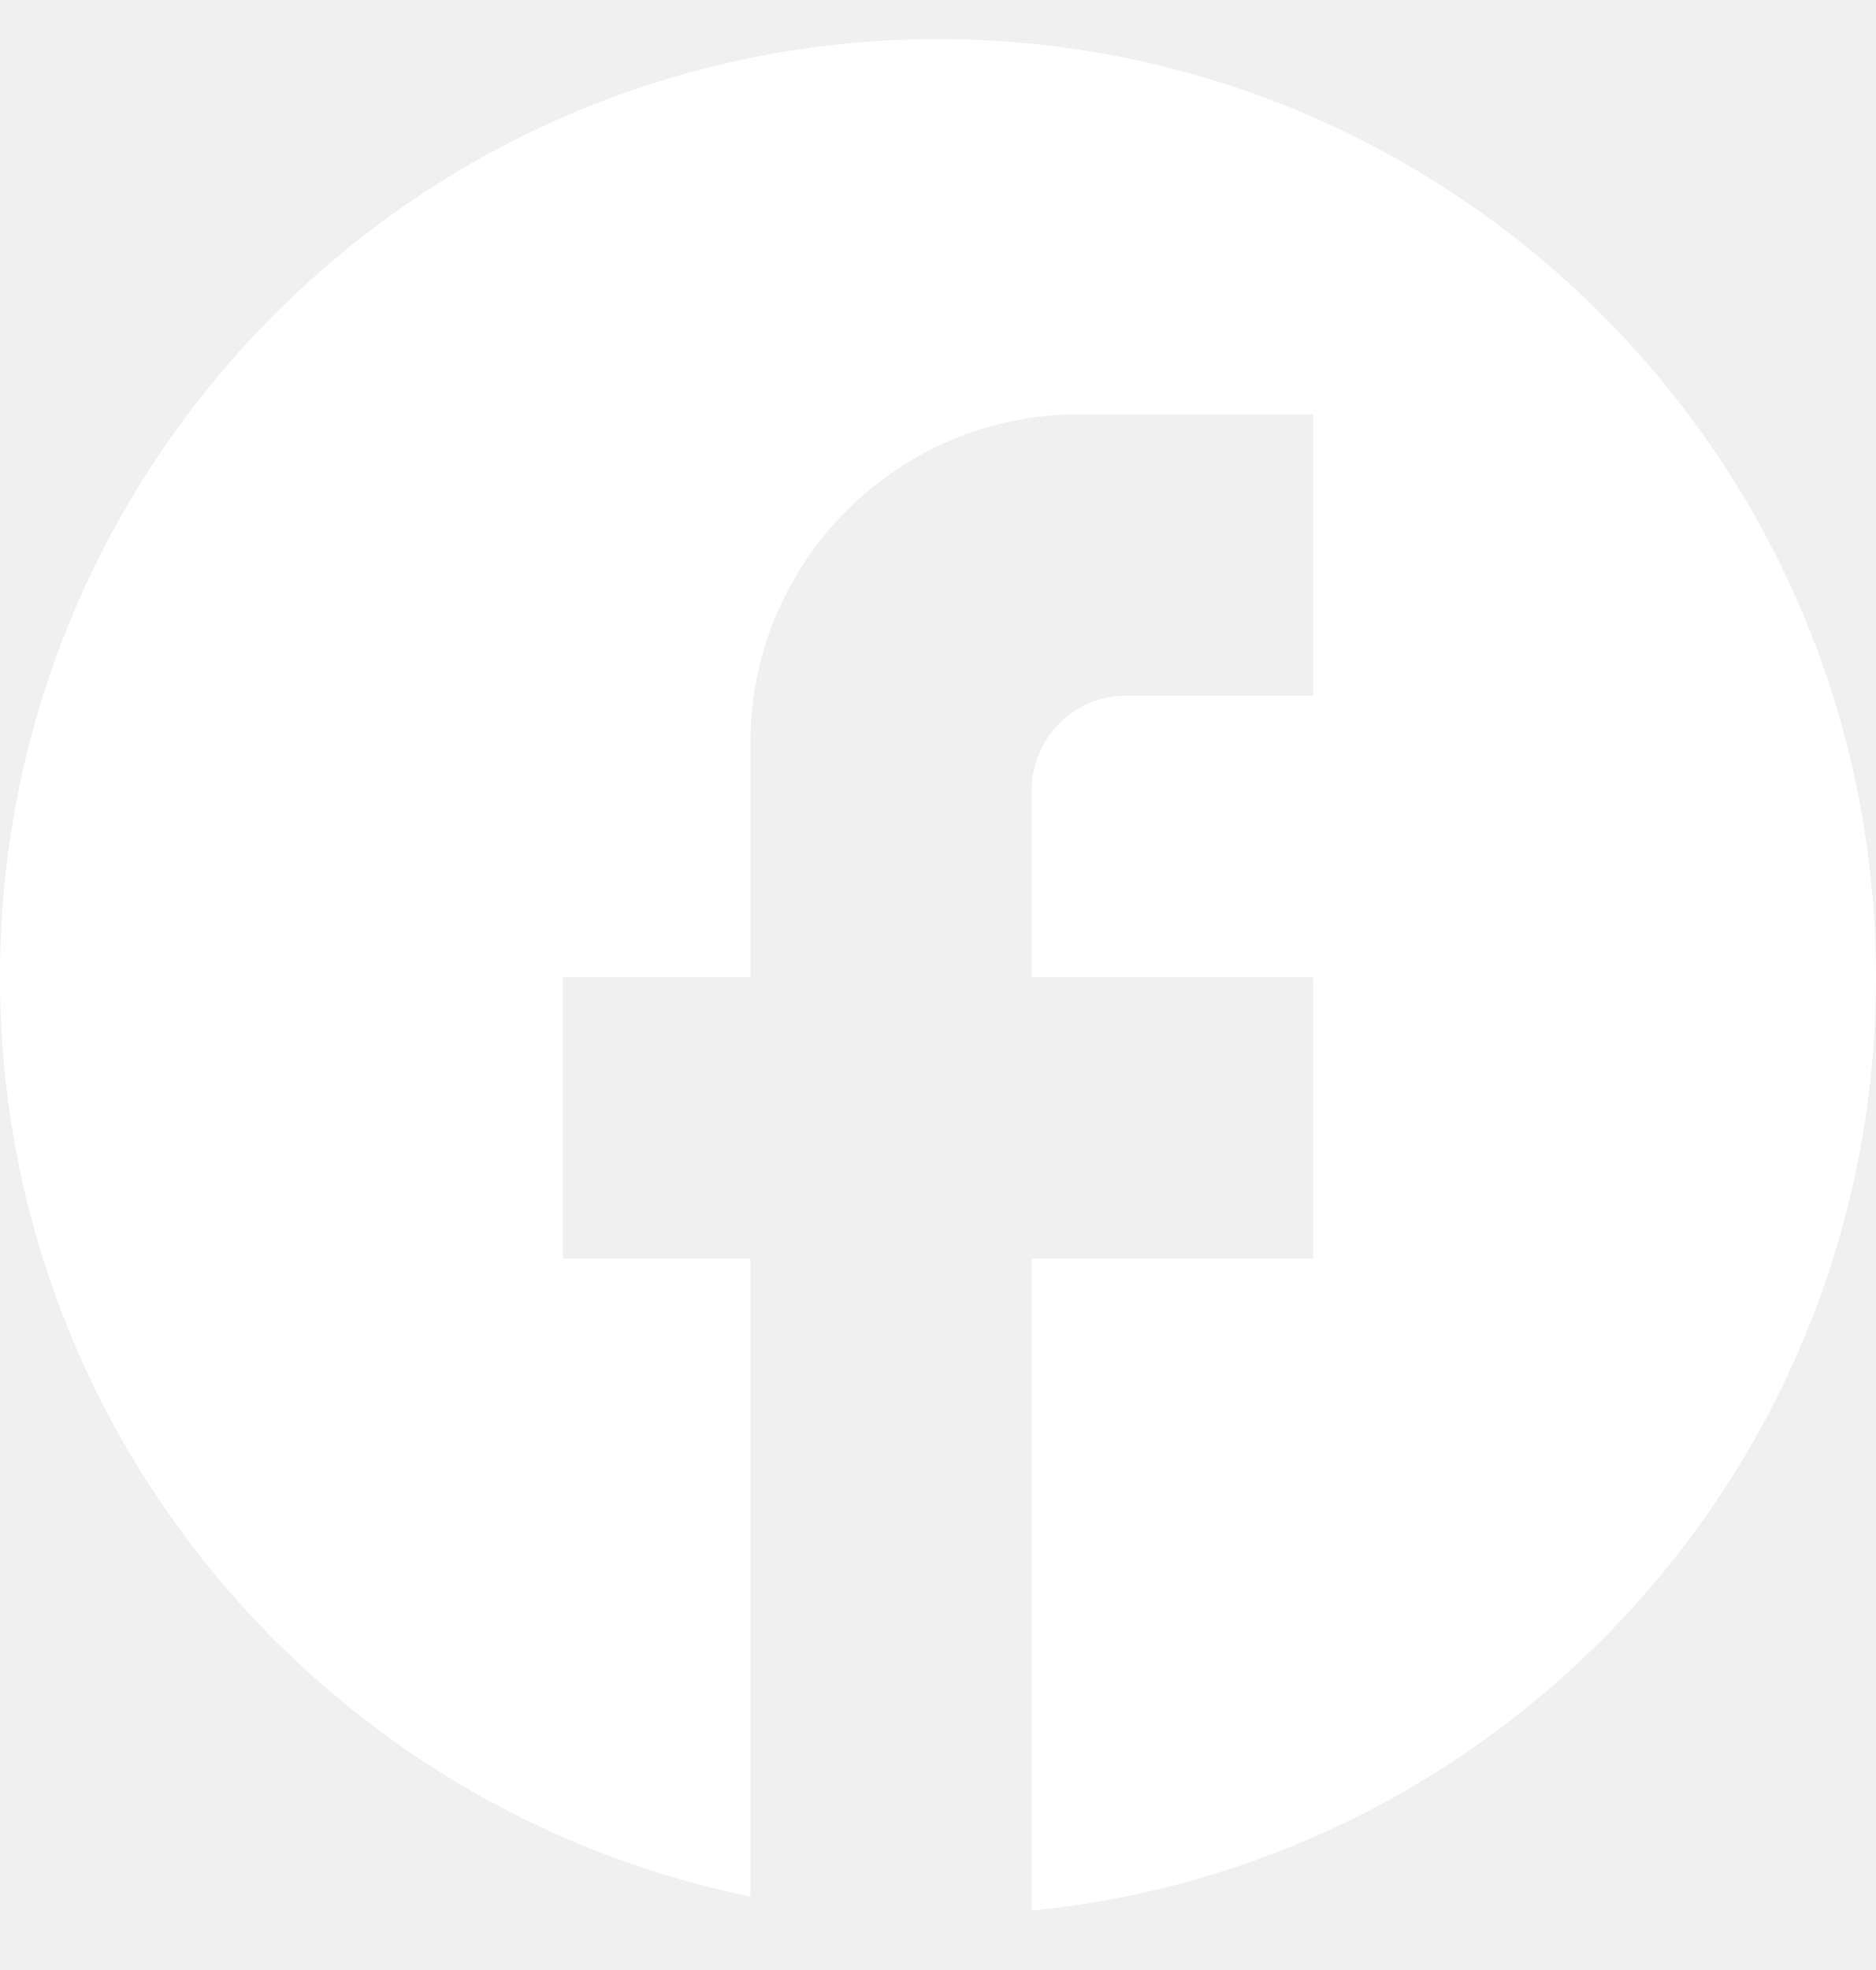
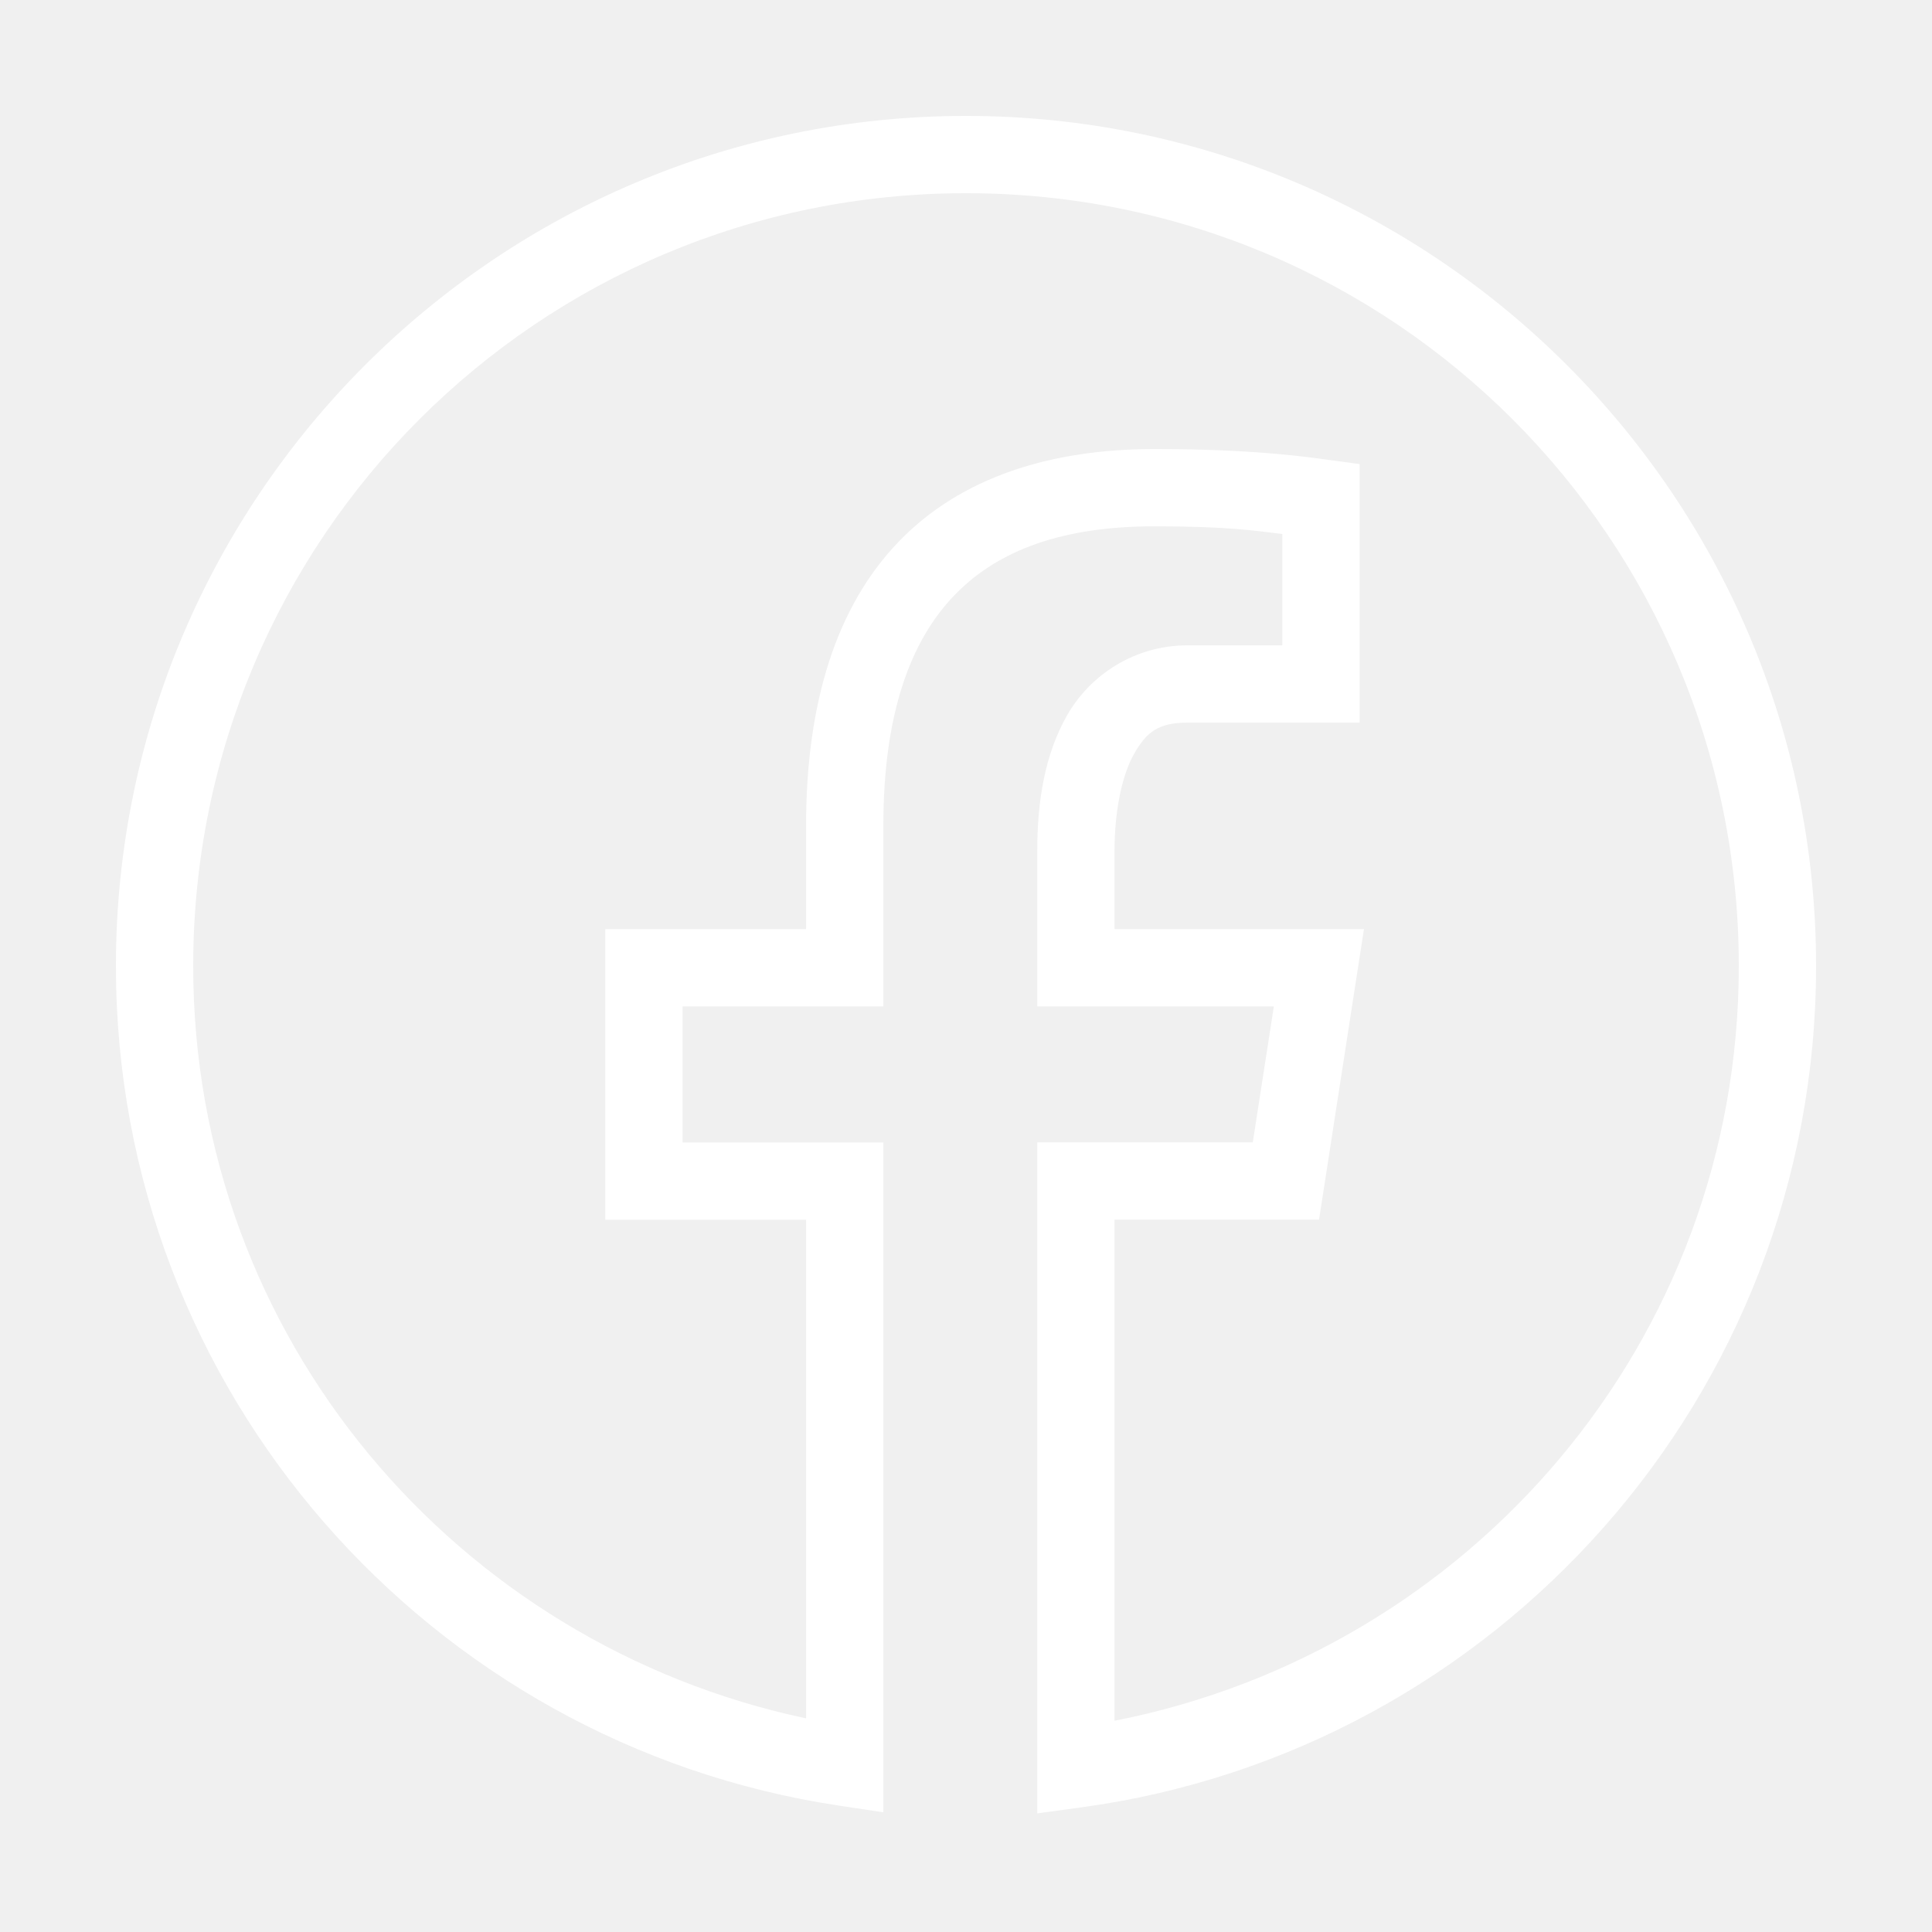
- <svg xmlns="http://www.w3.org/2000/svg" width="20" height="21" viewBox="0 0 20 21" fill="none">
-   <path id="Vector" d="M20 10.417C20 4.897 15.52 0.417 10 0.417C4.48 0.417 0 4.897 0 10.417C0 15.257 3.44 19.287 8 20.217V13.417H6V10.417H8V7.917C8 5.987 9.57 4.417 11.5 4.417H14V7.417H12C11.45 7.417 11 7.867 11 8.417V10.417H14V13.417H11V20.367C16.05 19.867 20 15.607 20 10.417Z" fill="white" />
+ <svg xmlns="http://www.w3.org/2000/svg" x="0px" y="0px" width="100" height="100" viewBox="0 0 50 50" style="fill:#FFFFFF;">
+   <path d="M 25 3 C 12.862 3 3 12.862 3 25 C 3 36.019 11.128 45.138 21.713 46.729 L 22.861 46.902 L 22.861 29.566 L 17.664 29.566 L 17.664 26.047 L 22.861 26.047 L 22.861 21.373 C 22.861 18.495 23.552 16.599 24.695 15.41 C 25.839 14.221 27.528 13.621 29.879 13.621 C 31.759 13.621 32.49 13.735 33.186 13.82 L 33.186 16.701 L 30.738 16.701 C 29.35 16.701 28.21 17.476 27.619 18.508 C 27.028 19.54 26.844 20.772 26.844 22.027 L 26.844 26.045 L 32.967 26.045 L 32.422 29.564 L 26.844 29.564 L 26.844 46.93 L 27.979 46.775 C 38.714 45.319 47 36.127 47 25 C 47 12.862 37.138 3 25 3 z M 25 5 C 36.058 5 45 13.942 45 25 C 45 34.73 38.036 42.732 28.844 44.533 L 28.844 31.564 L 34.137 31.564 L 35.299 24.045 L 28.844 24.045 L 28.844 22.027 C 28.844 20.99 29.034 20.06 29.354 19.502 C 29.673 18.944 29.982 18.701 30.738 18.701 L 35.186 18.701 L 35.186 12.01 L 34.318 11.893 C 33.719 11.811 32.349 11.621 29.879 11.621 C 27.176 11.621 24.856 12.357 23.254 14.023 C 21.652 15.689 20.861 18.17 20.861 21.373 L 20.861 24.047 L 15.664 24.047 L 15.664 31.566 L 20.861 31.566 L 20.861 44.471 C 11.817 42.555 5 34.624 5 25 C 5 13.942 13.942 5 25 5 z" />
</svg>
